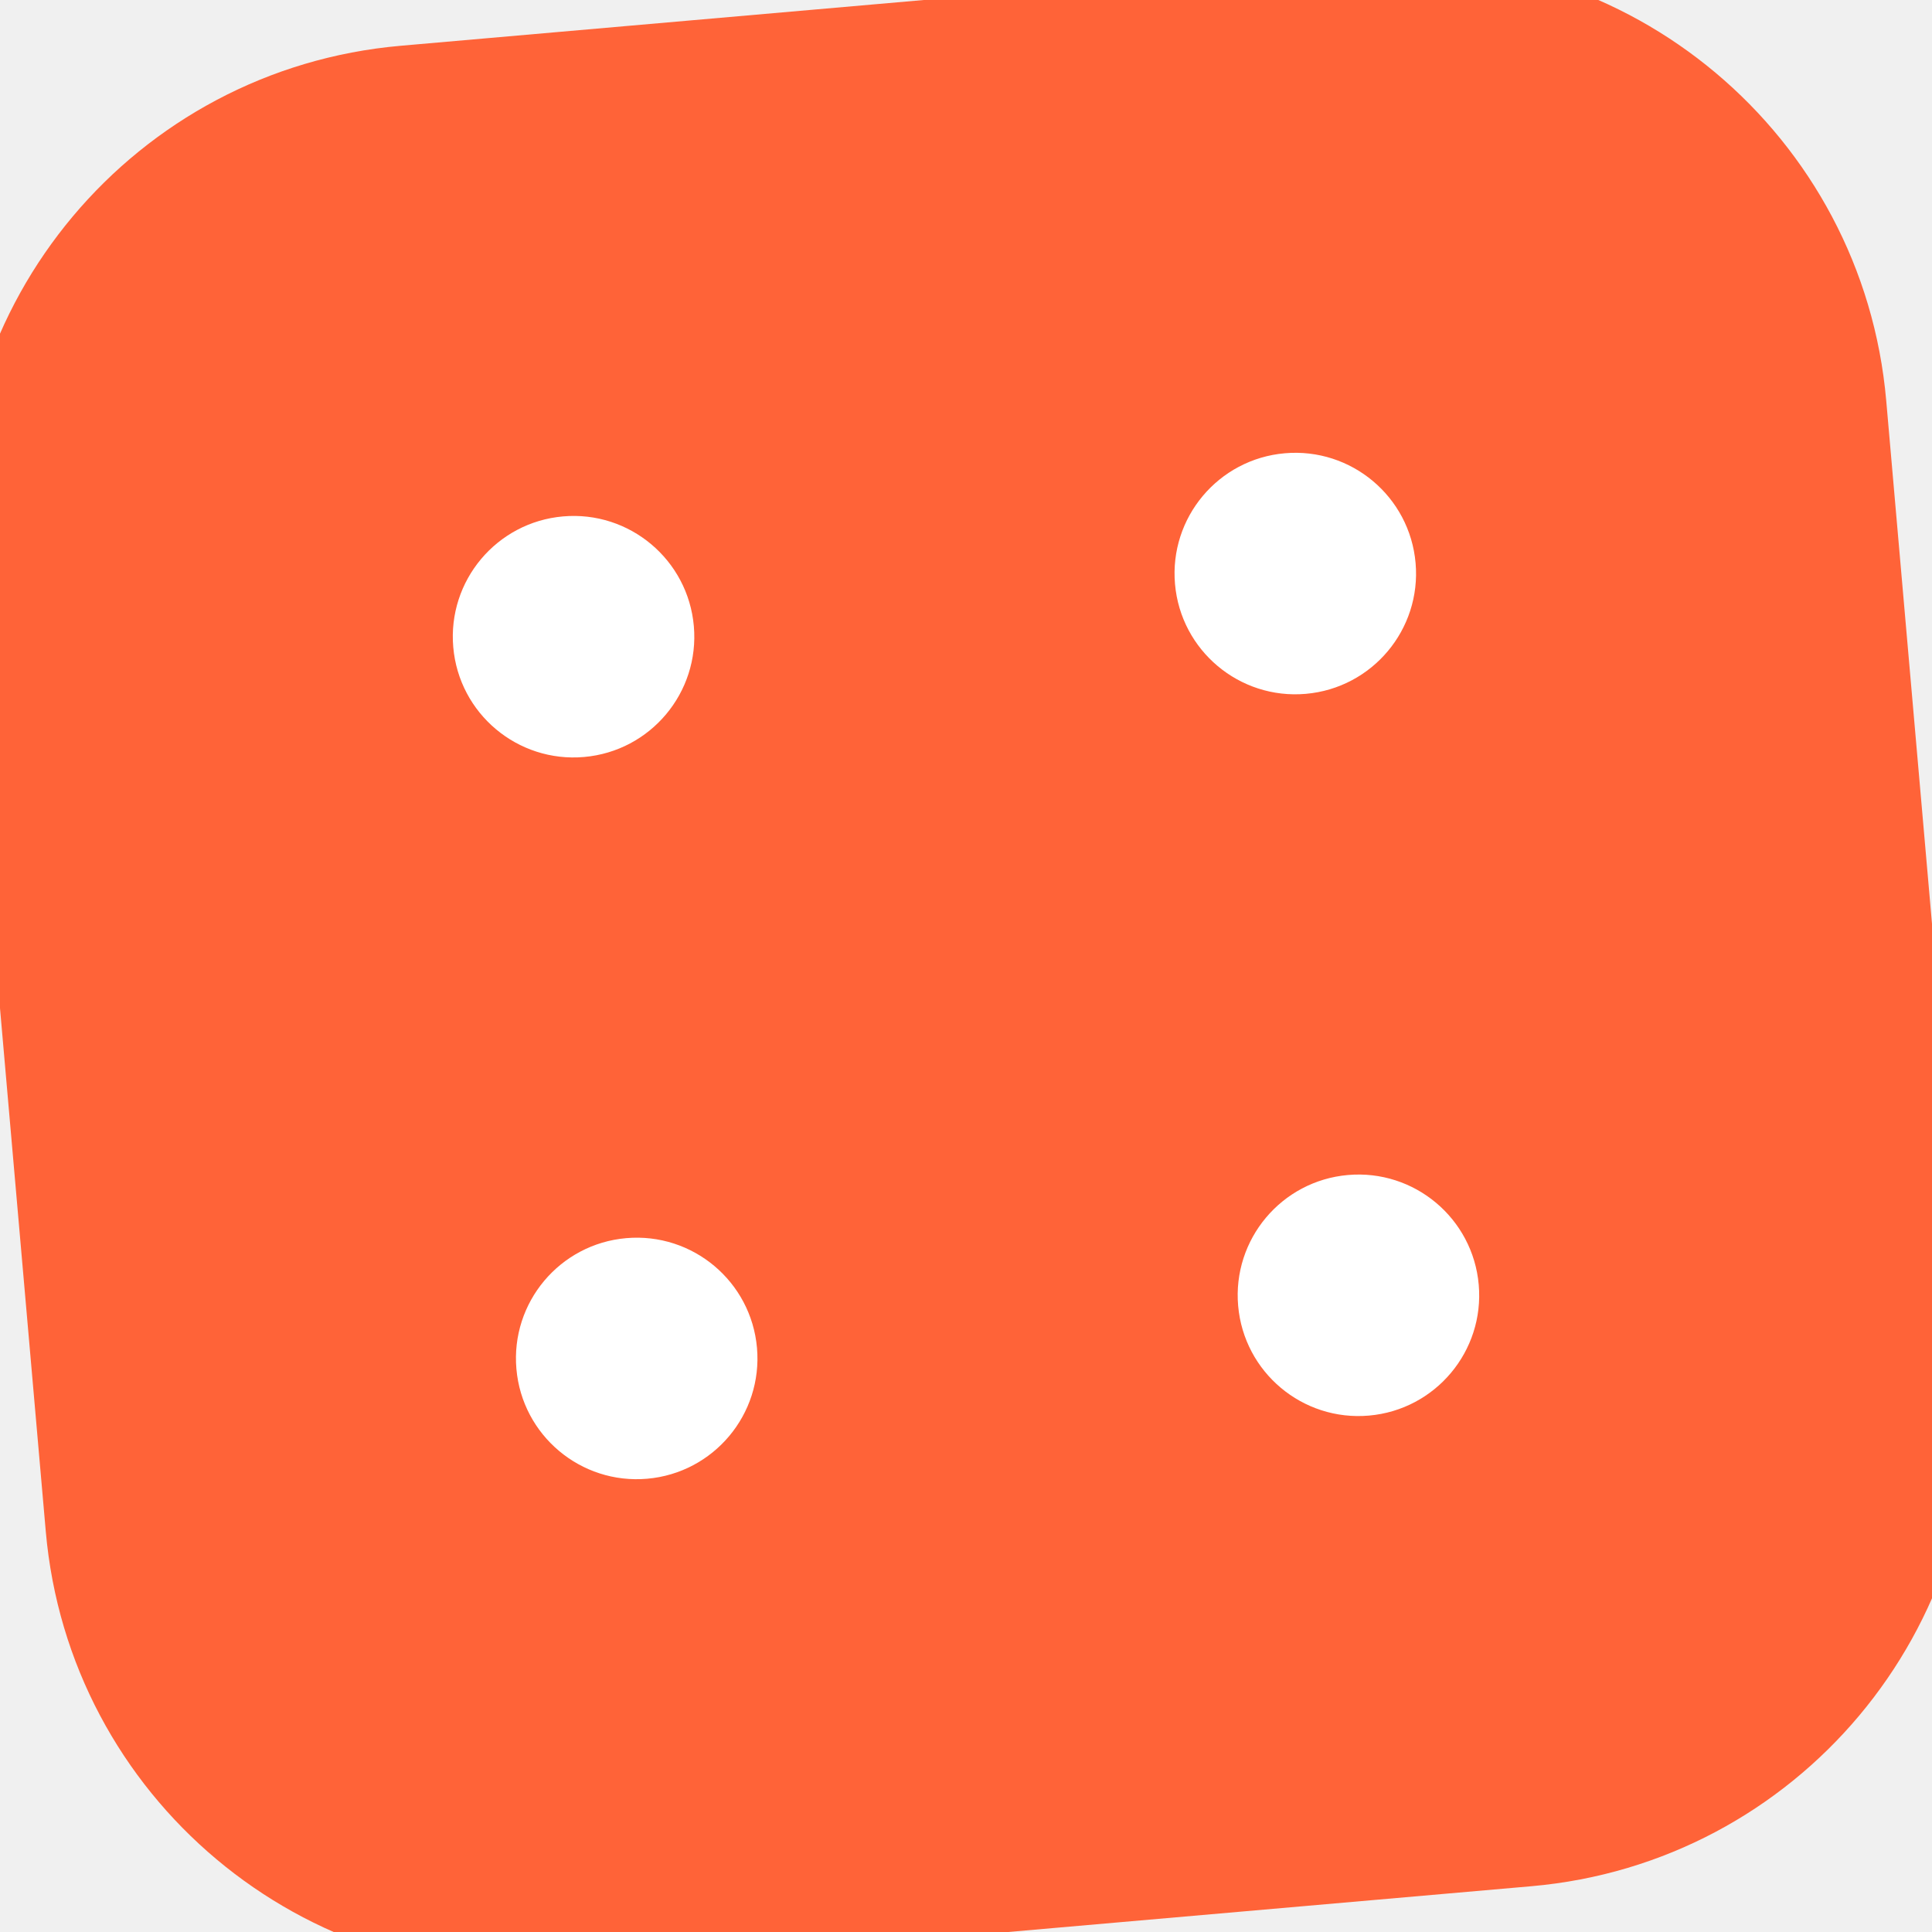
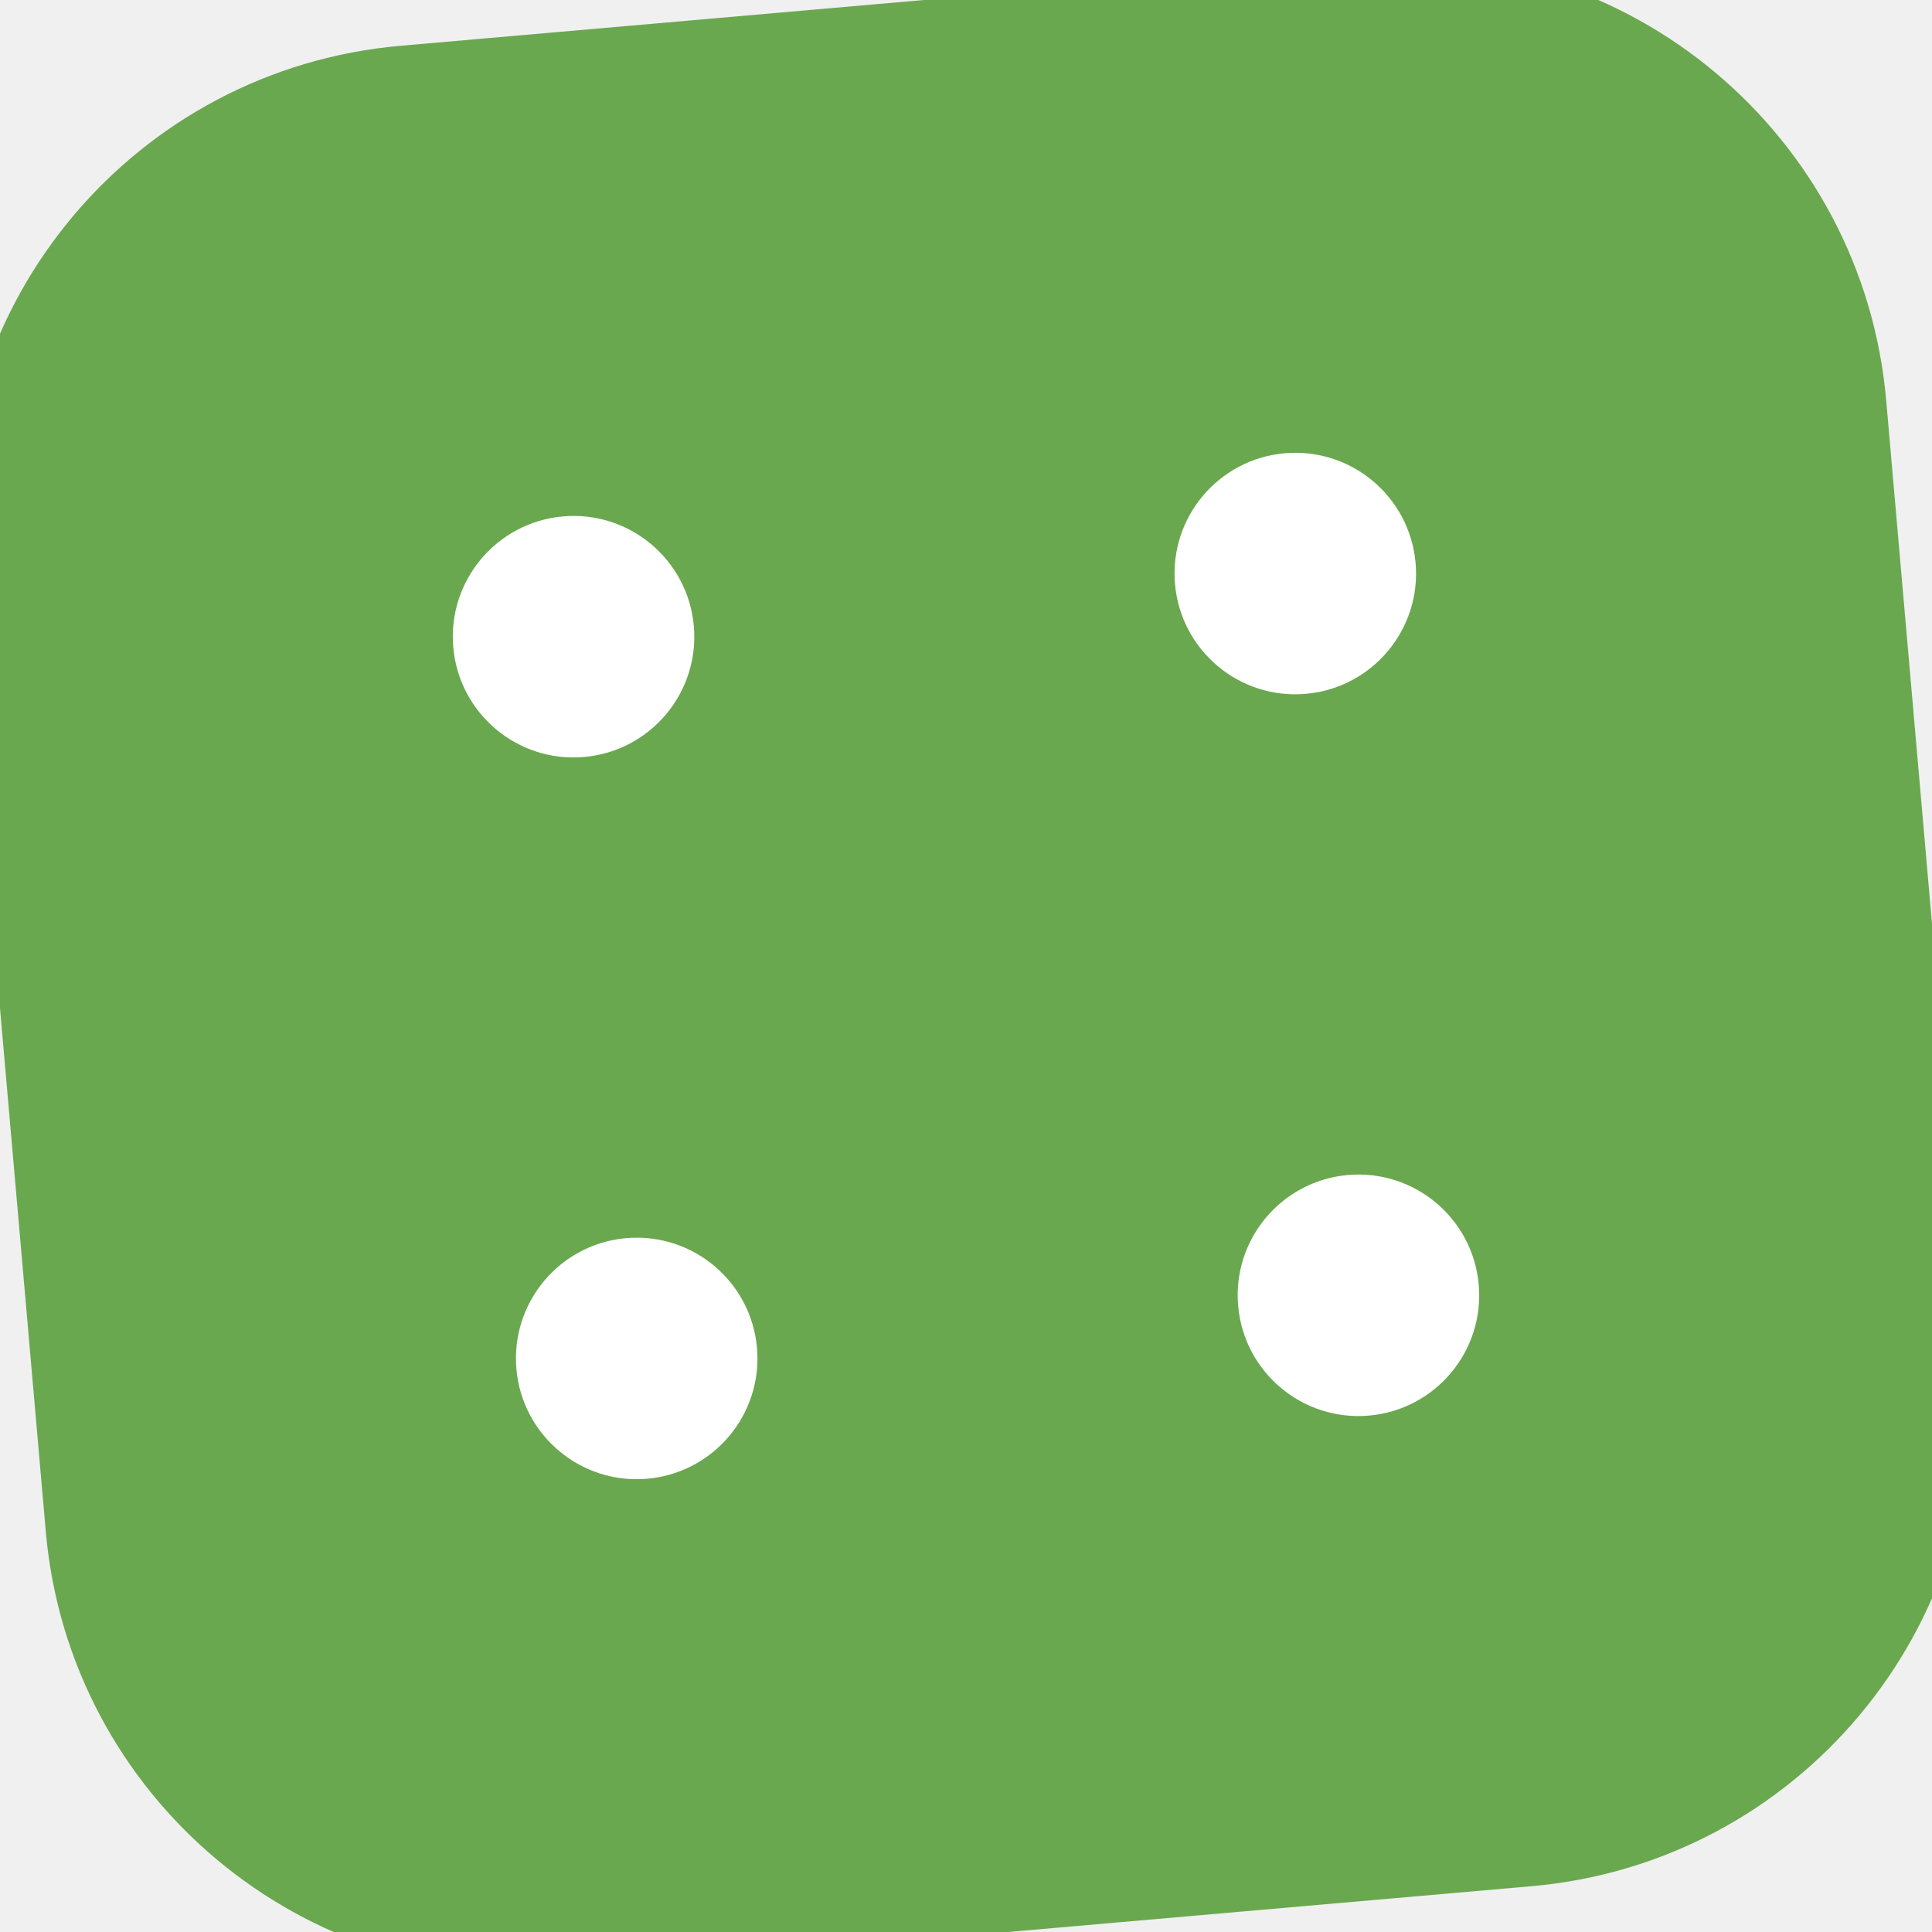
<svg xmlns="http://www.w3.org/2000/svg" viewBox="0 0 64 64" role="img" aria-label="Soundice">
  <g transform="rotate(-5 32 32)">
-     <rect width="64" height="64" rx="16" fill="#ff6338" />
+     <rect width="64" height="64" rx="16" fill="#6aa84f" />
    <circle cx="20" cy="20" r="4" fill="#fff" />
    <circle cx="44" cy="20" r="4" fill="#fff" />
    <circle cx="20" cy="44" r="4" fill="#fff" />
    <circle cx="44" cy="44" r="4" fill="#fff" />
  </g>
</svg>
